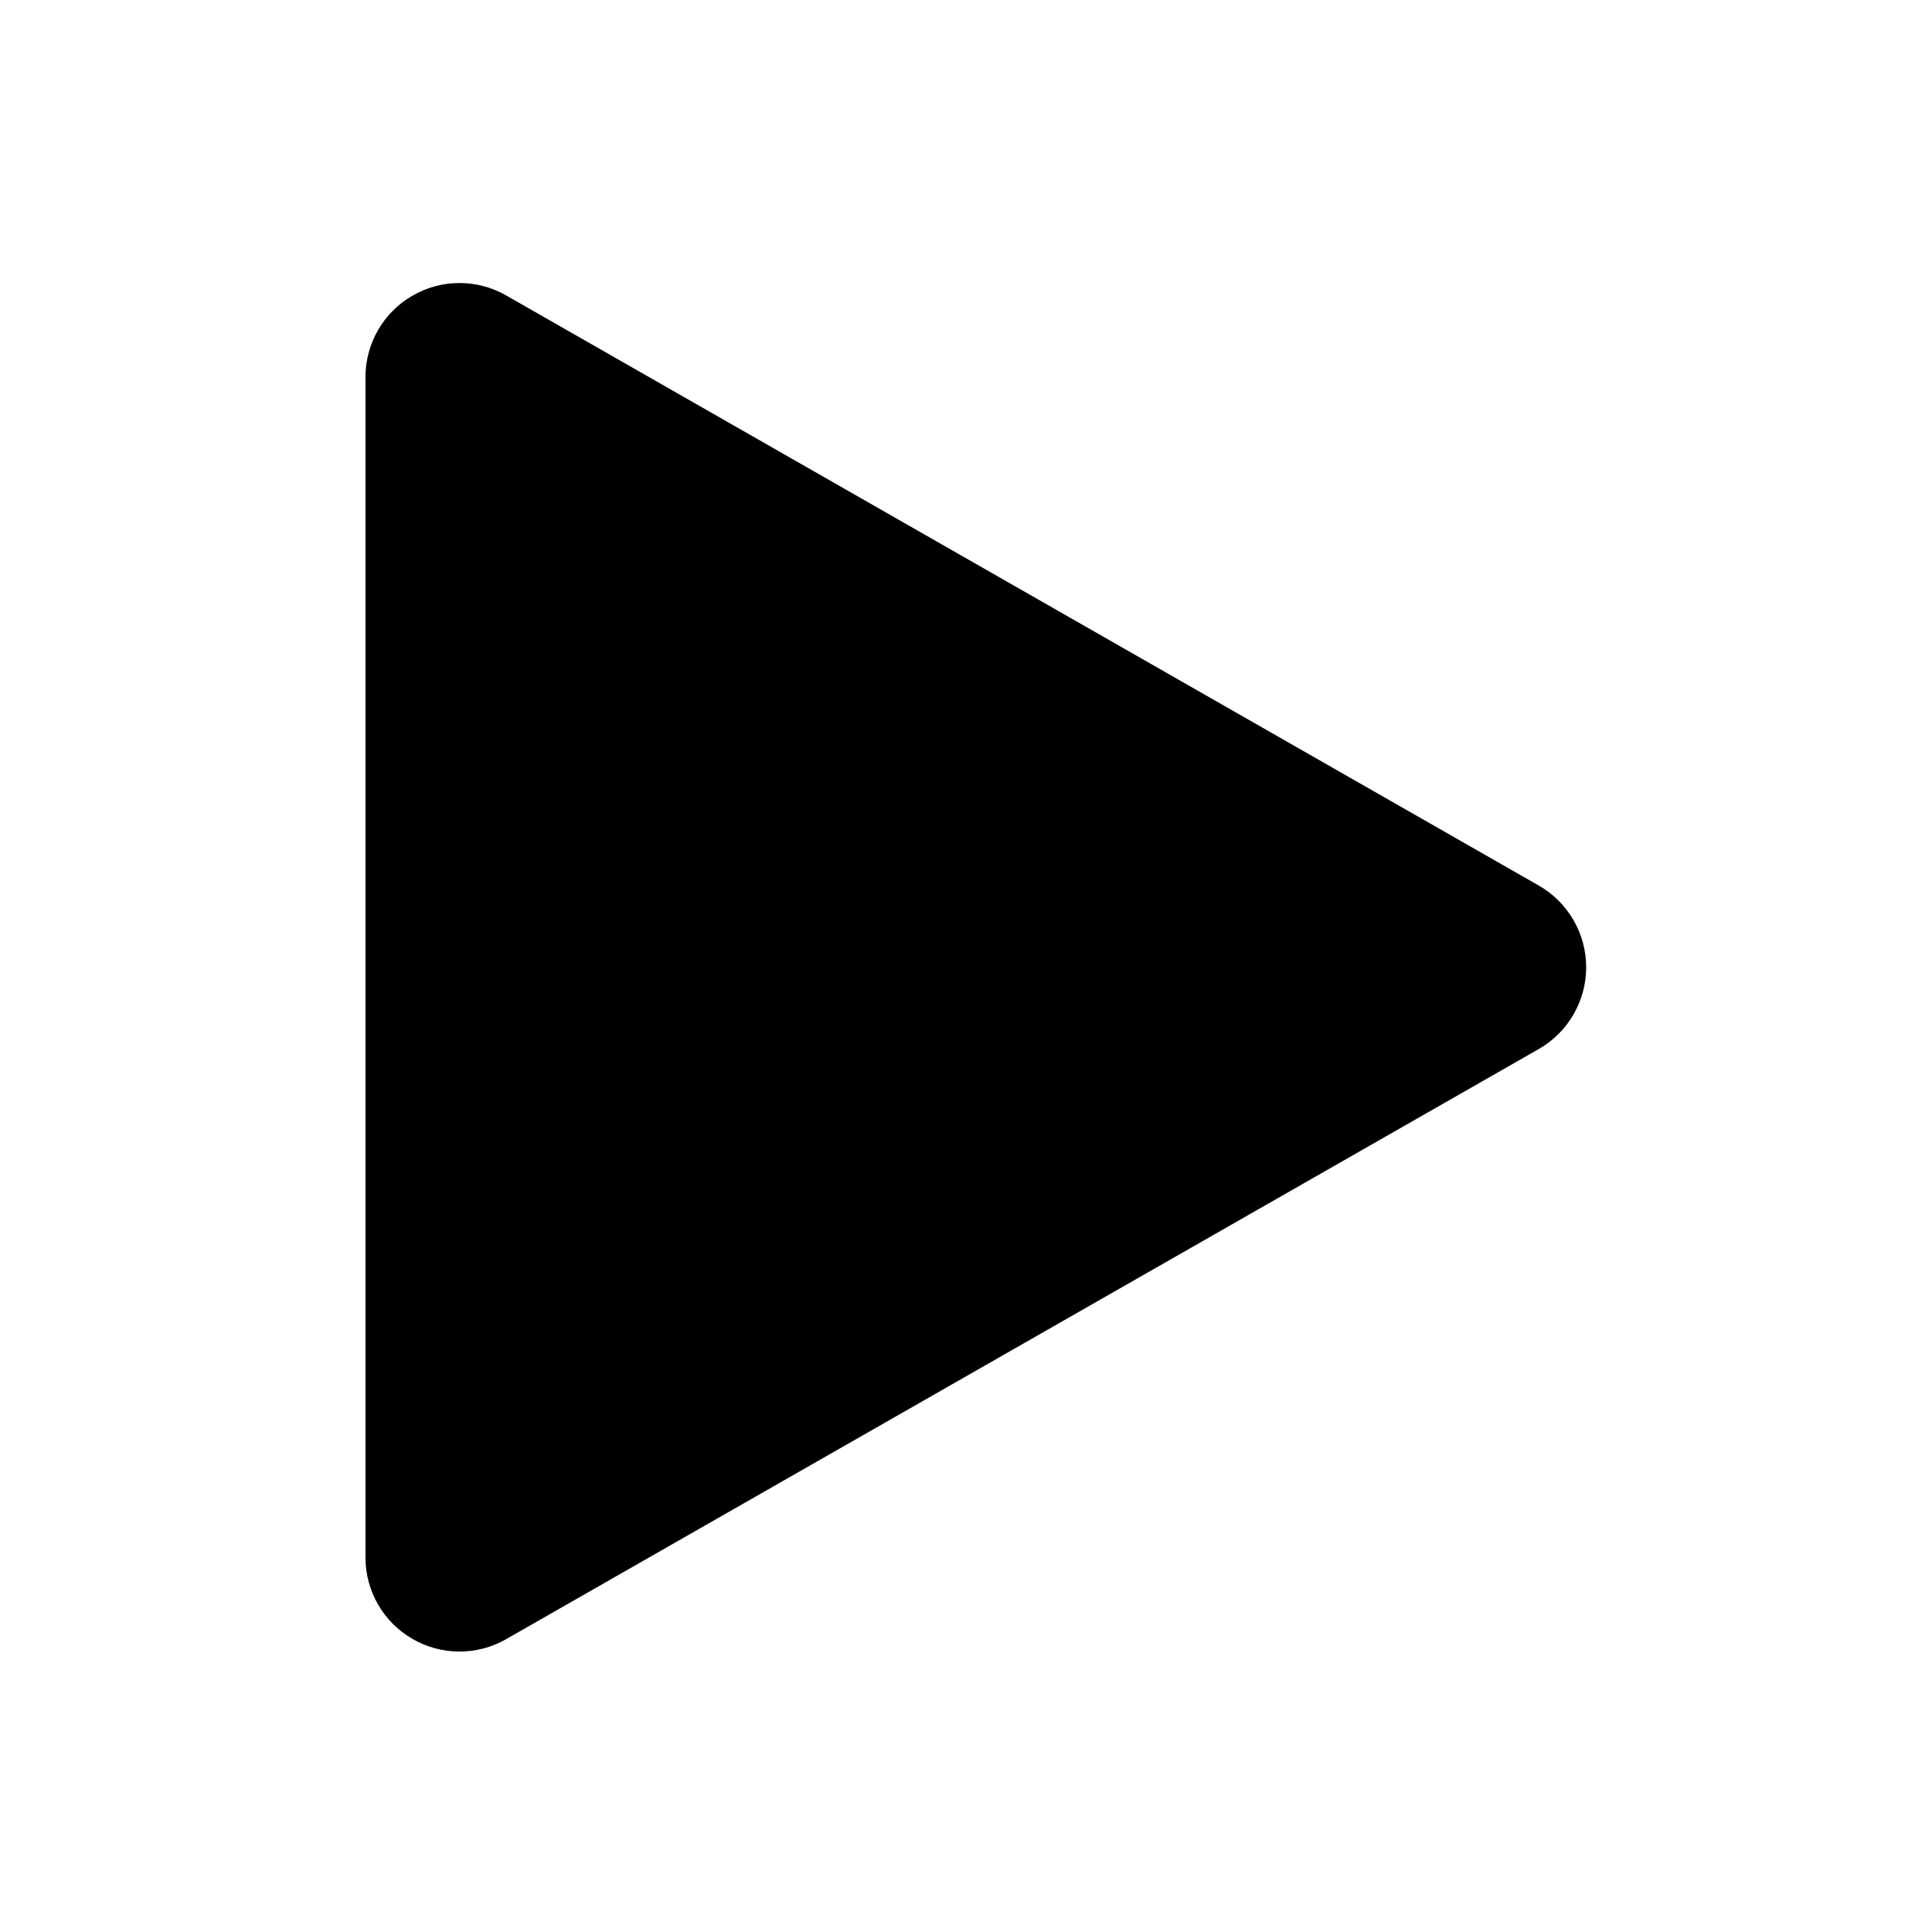
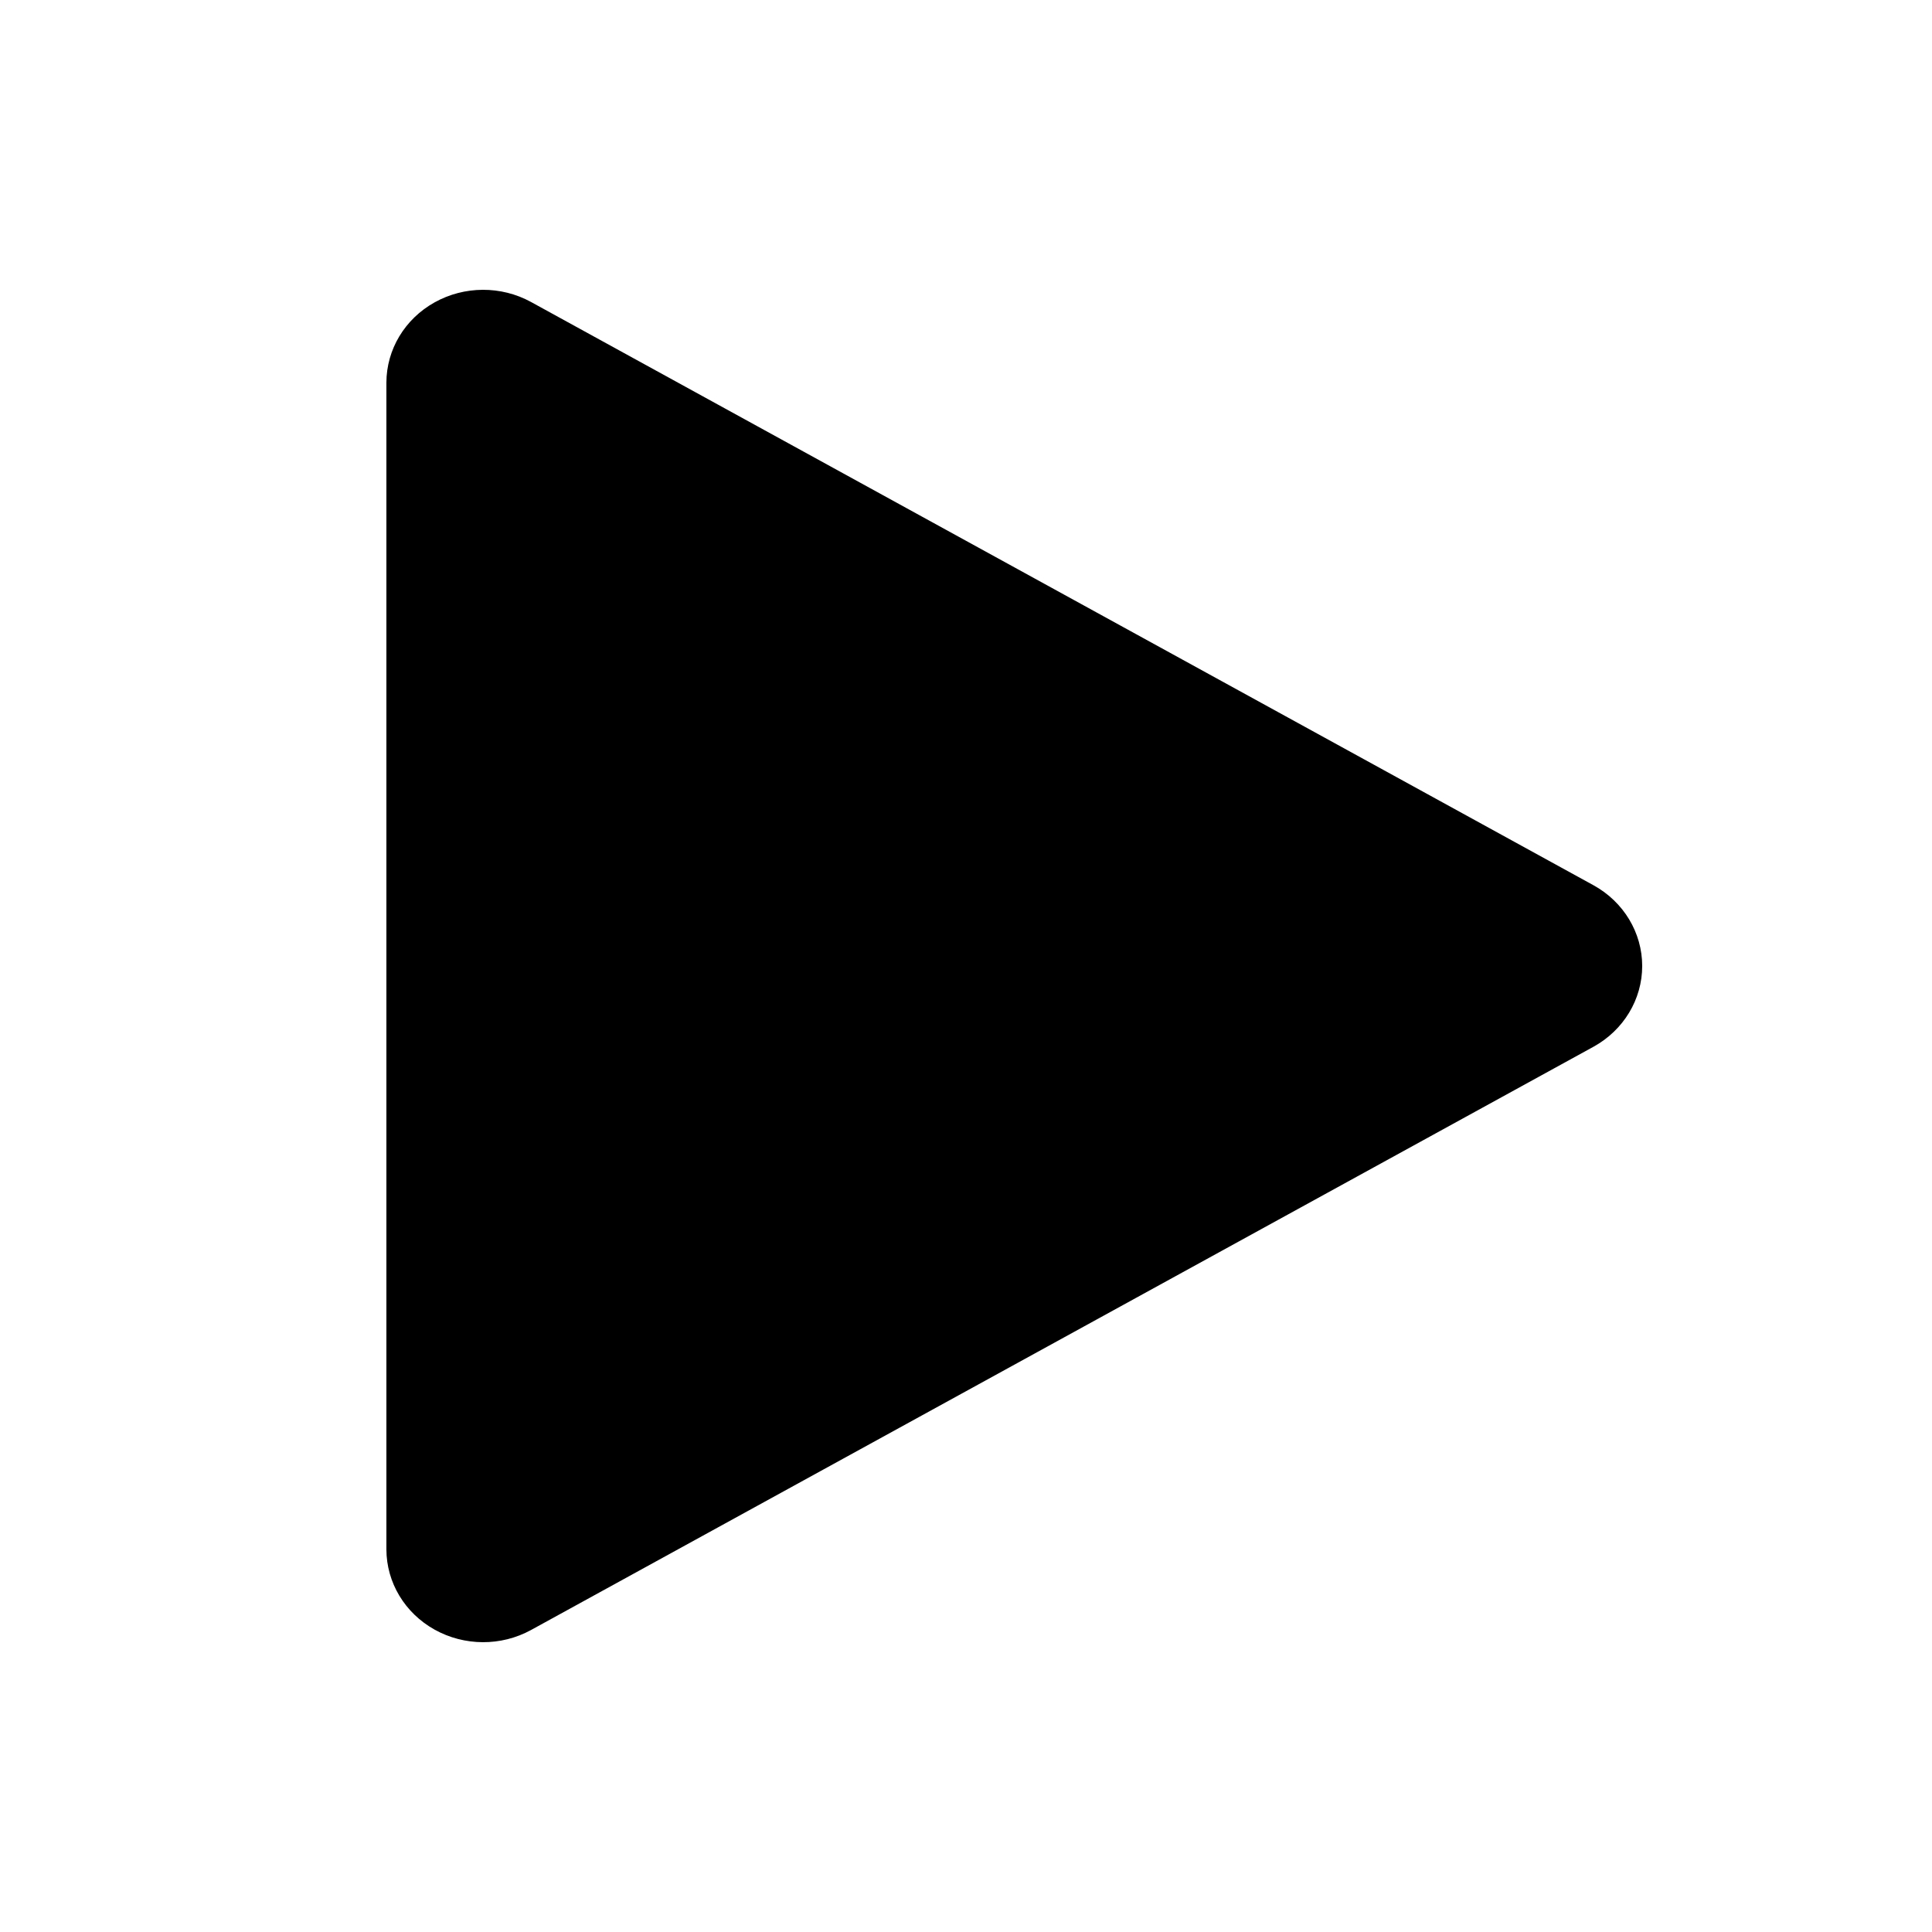
<svg width="24" height="24" viewBox="0 0 24 24">
-   <path d="M19.704 12.016C19.704 12.435 19.48 12.822 19.116 13.031L6.286 20.363C5.925 20.569 5.481 20.567 5.122 20.358C4.762 20.15 4.541 19.766 4.54 19.35V4.682C4.541 4.266 4.762 3.882 5.122 3.674C5.481 3.465 5.925 3.463 6.286 3.669L19.116 11.001C19.48 11.21 19.704 11.597 19.704 12.016Z" />
+   <path d="M20.4 12C20.4 12.414 20.169 12.797 19.795 13.003L6.596 20.249C6.225 20.452 5.769 20.45 5.399 20.244C5.029 20.038 4.801 19.659 4.8 19.248V4.752C4.801 4.341 5.029 3.962 5.399 3.756C5.769 3.55 6.225 3.548 6.596 3.751L19.795 10.997C20.169 11.203 20.4 11.586 20.4 12Z" />
</svg>
